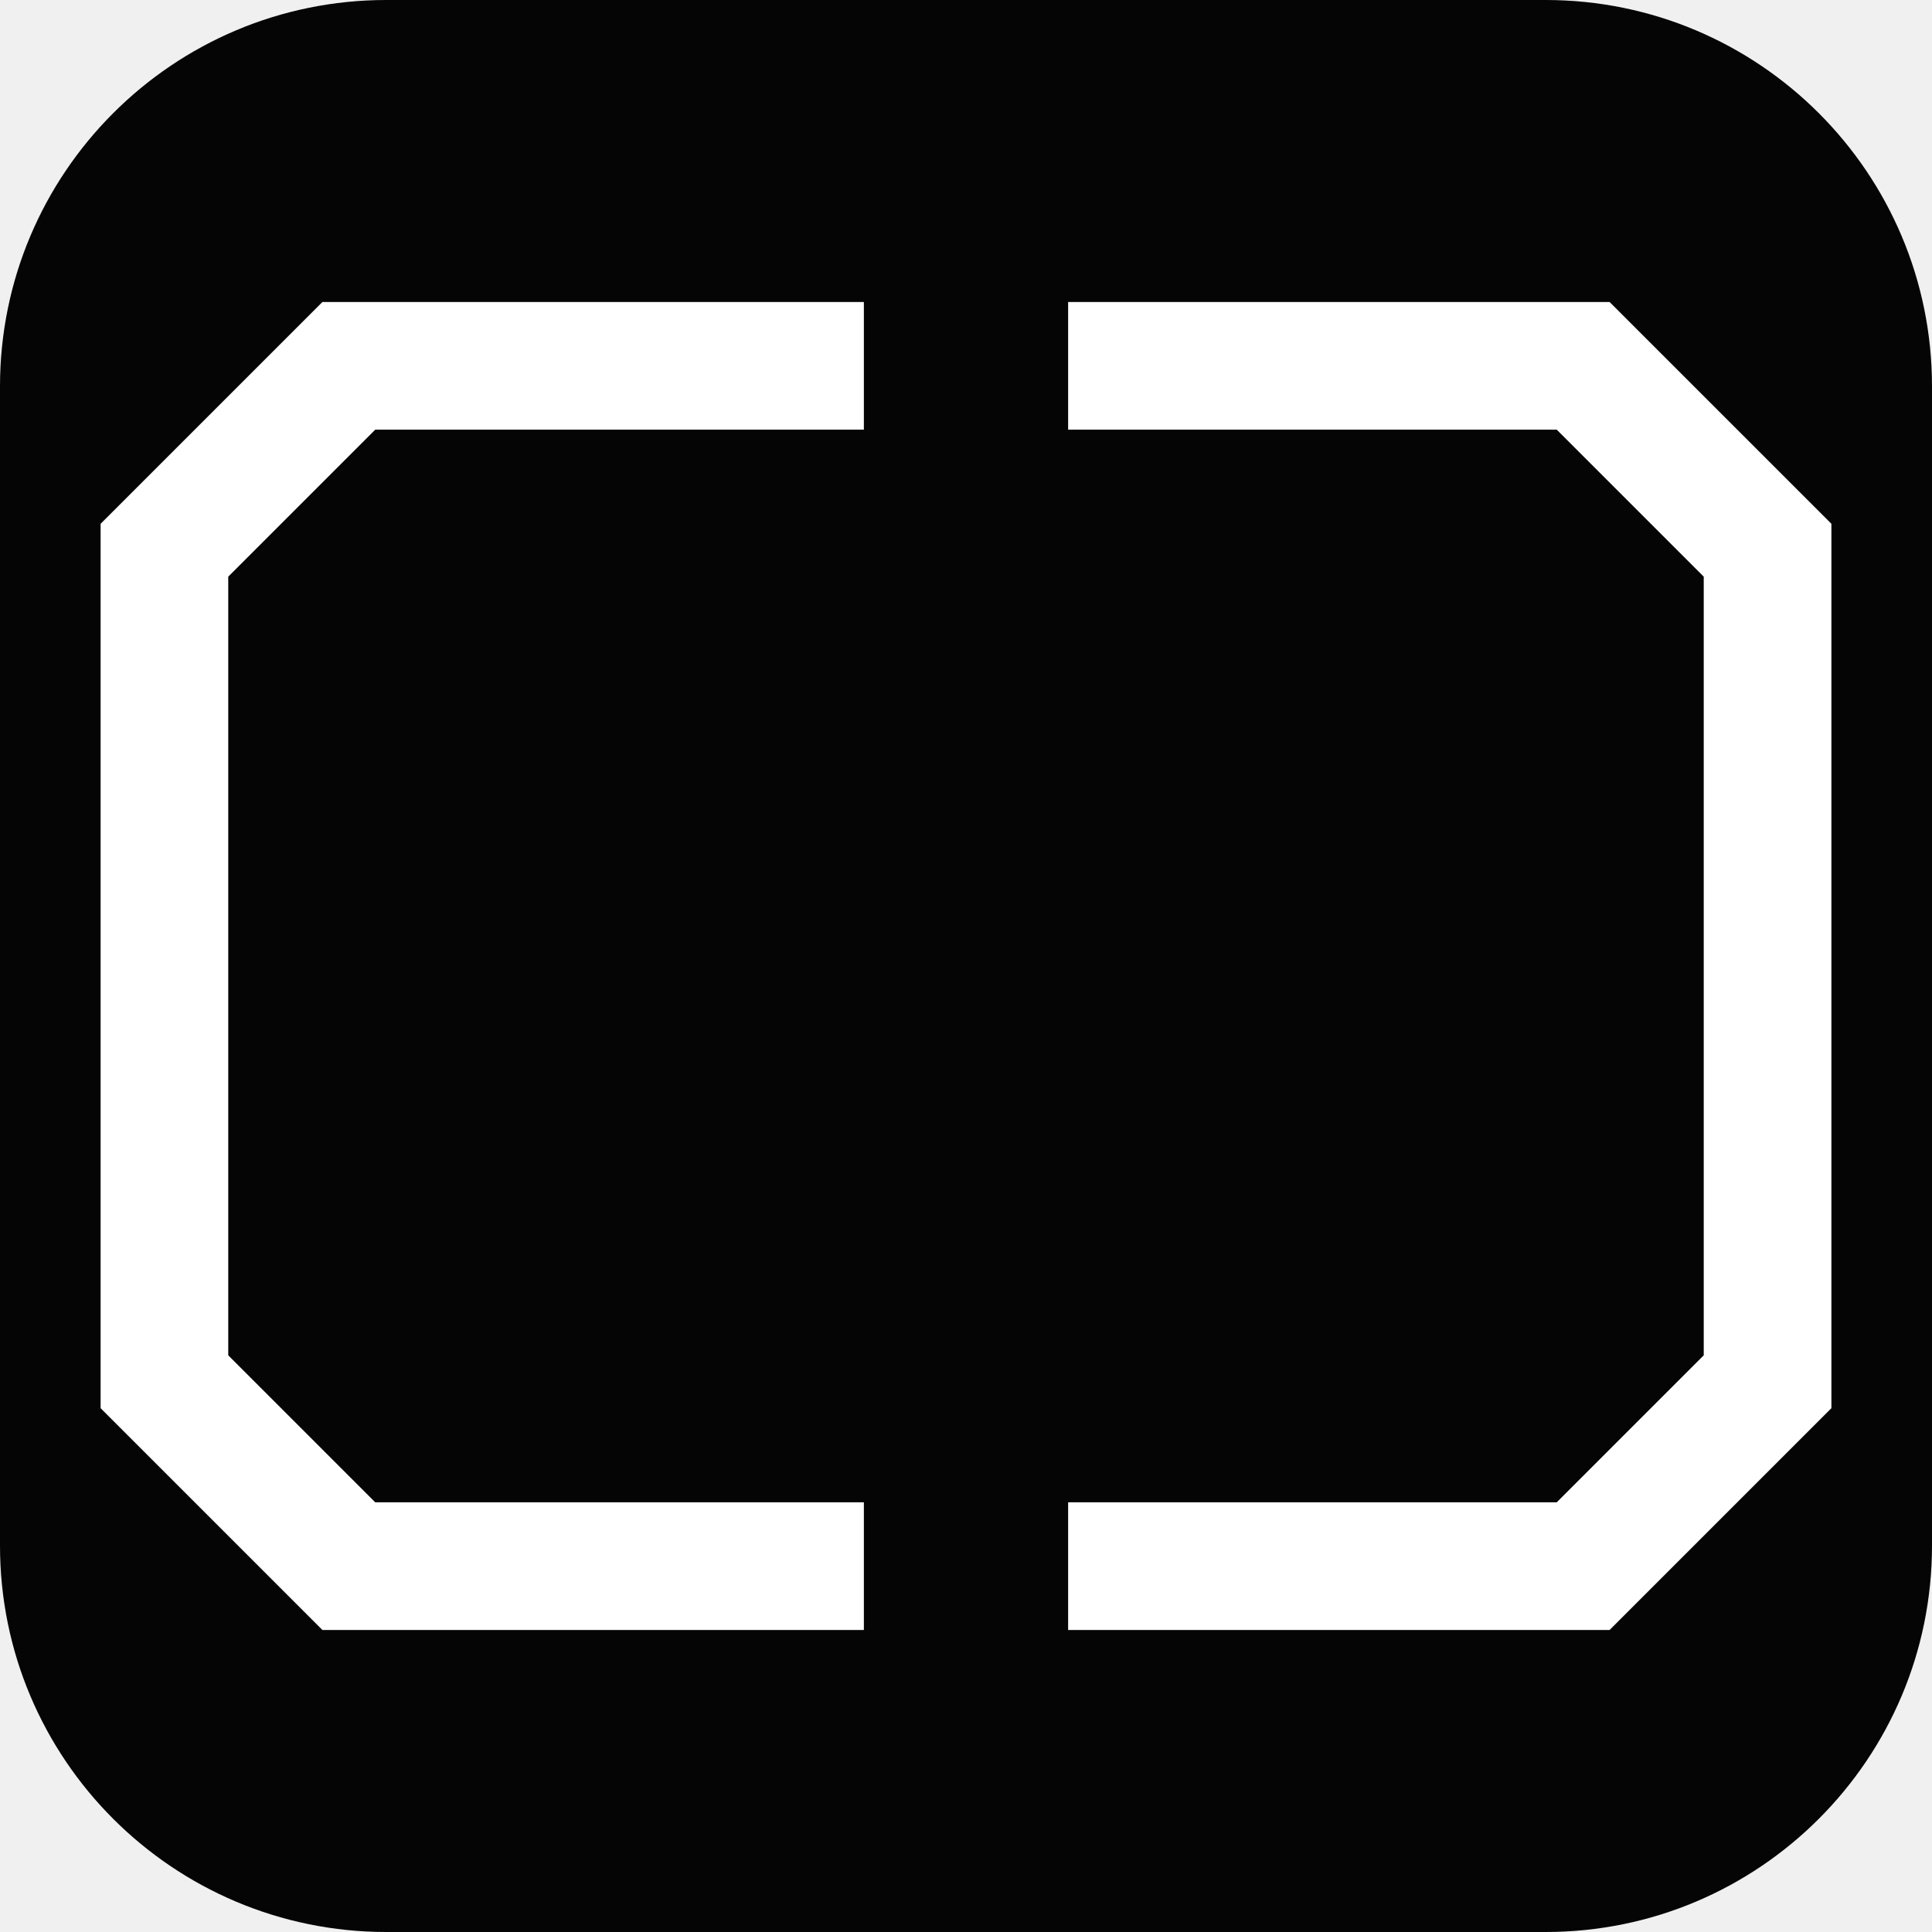
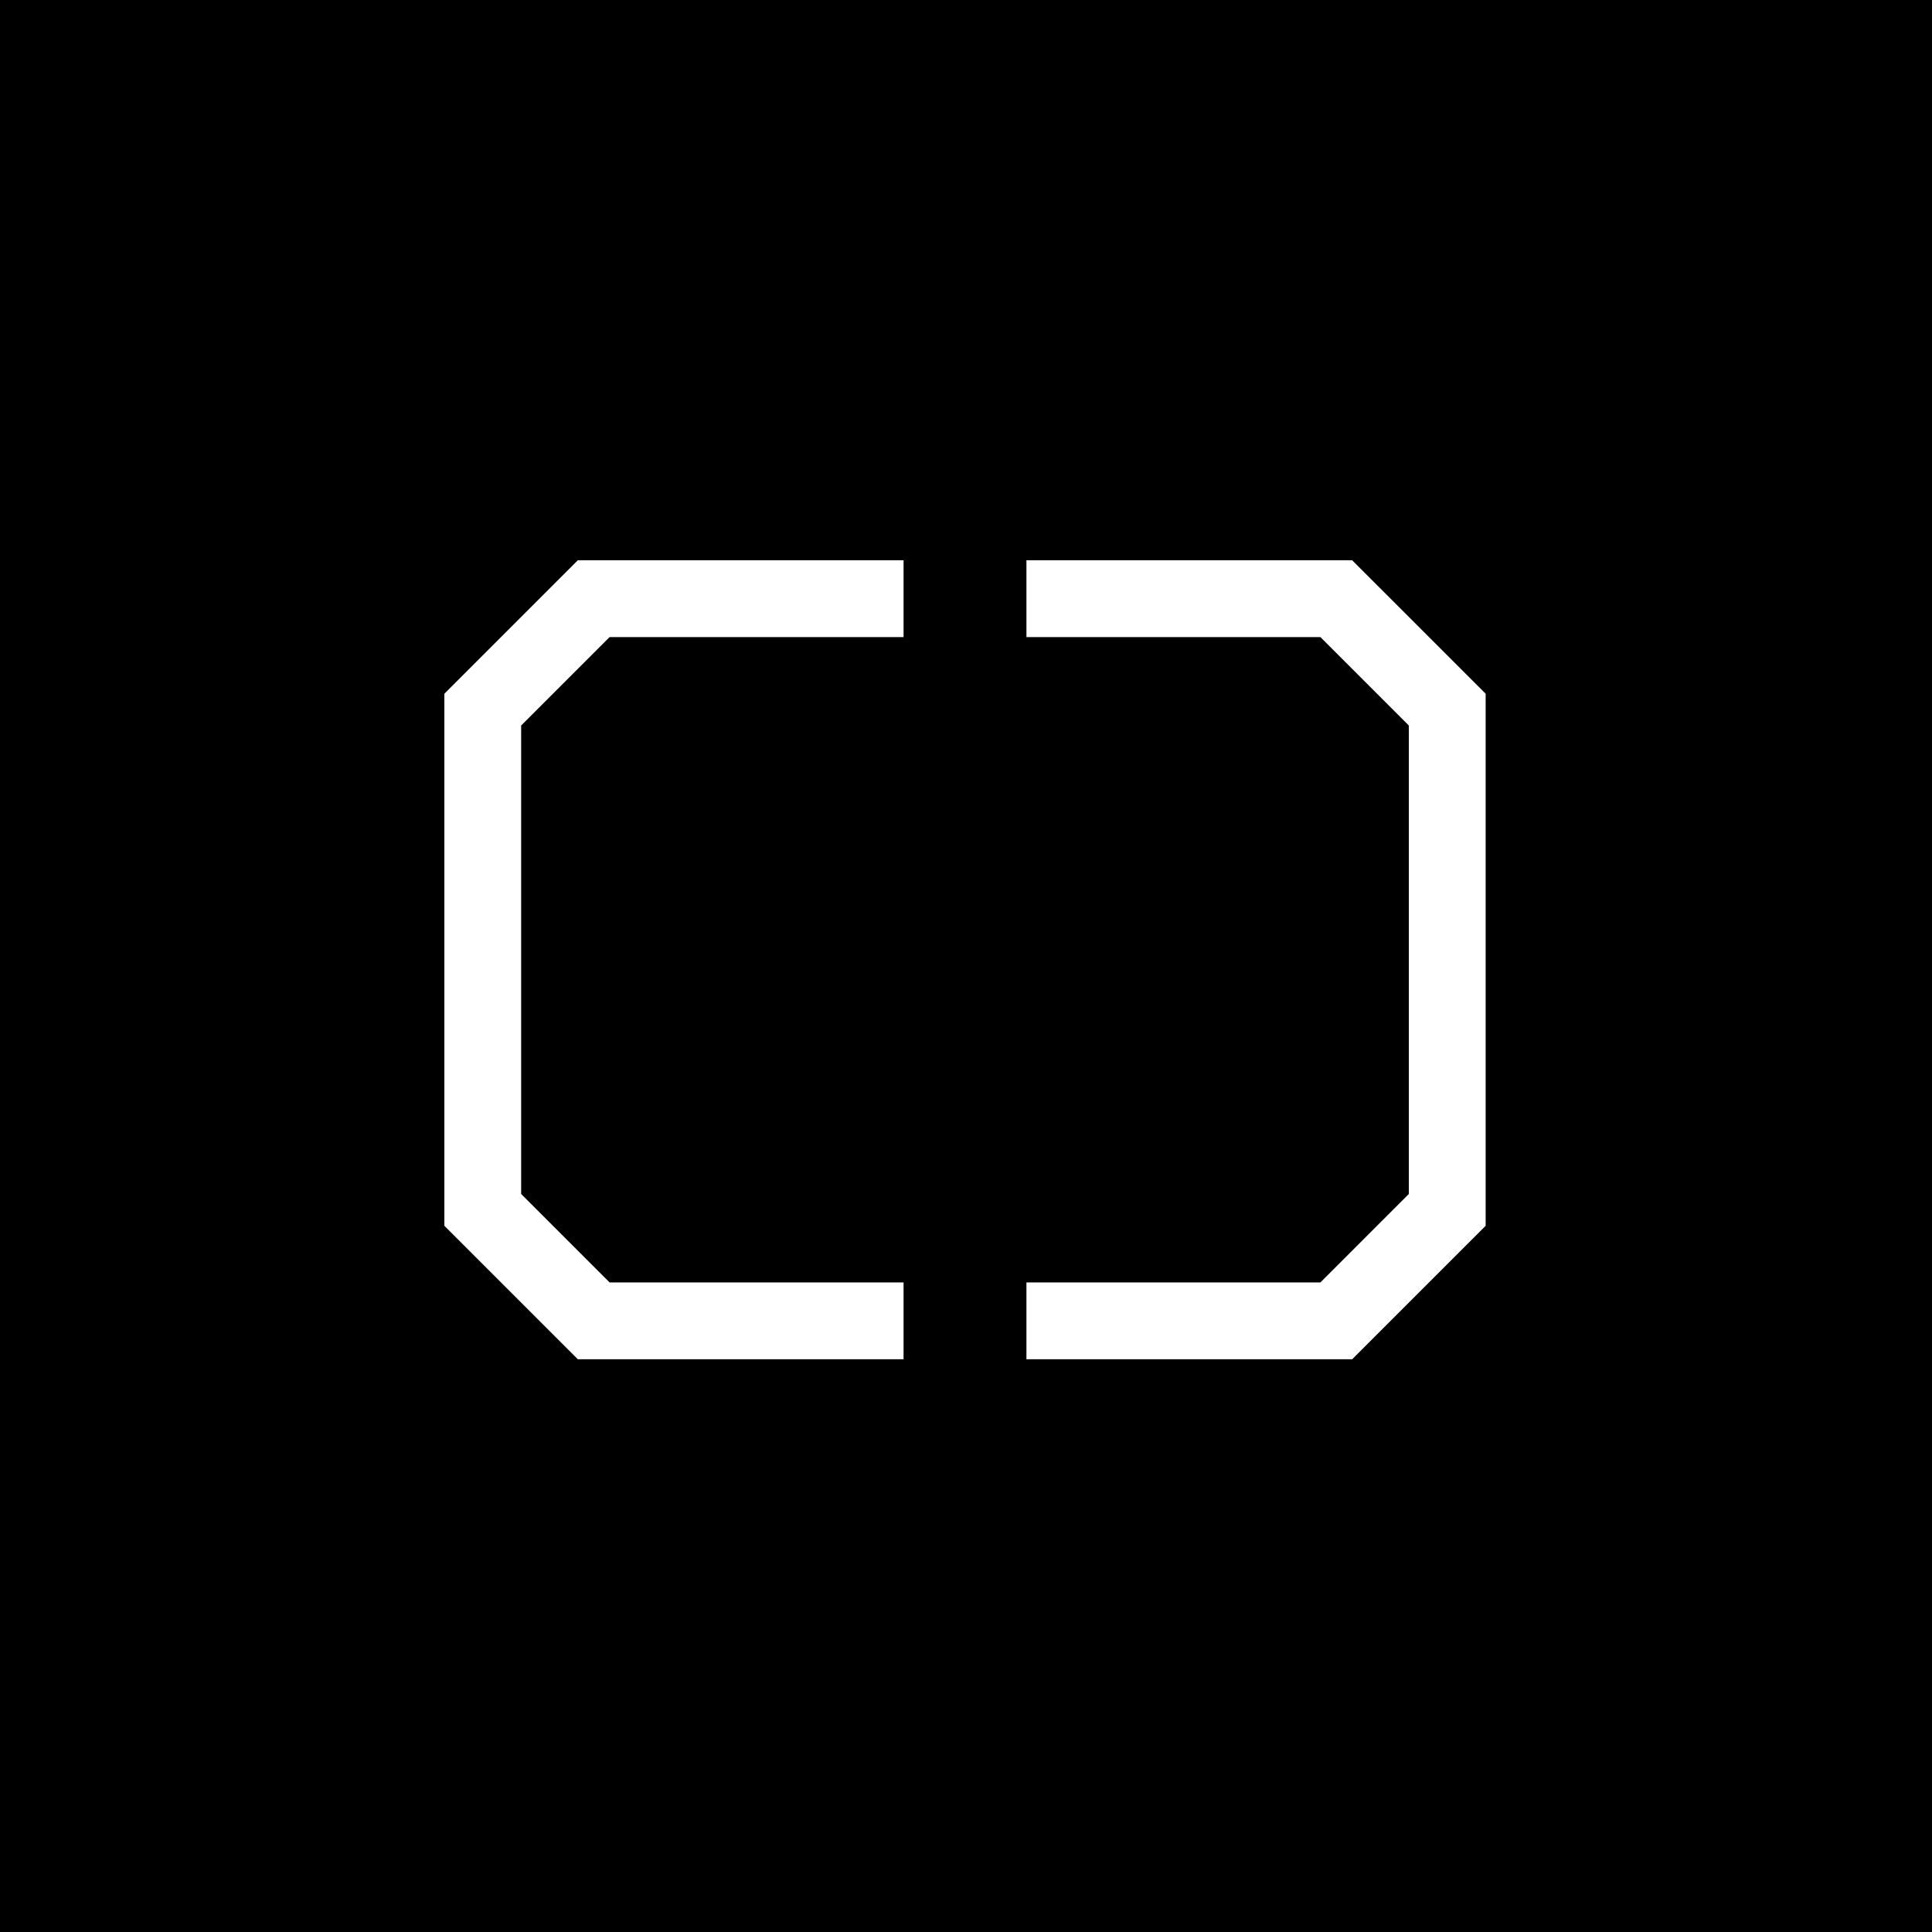
<svg xmlns="http://www.w3.org/2000/svg" width="100" height="100" viewBox="0 0 100 100" fill="none">
-   <rect width="100" height="100" rx="20" fill="#050505" />
-   <path d="M44.714 15.631V22.238H19.424L11.814 29.848V70.151L19.424 77.761H44.714V84.369H16.689L5.207 72.887V27.113L16.689 15.631H44.714Z" fill="white" />
-   <path d="M55.286 84.369V77.761H80.575L88.185 70.151L88.185 29.848L80.575 22.238L55.286 22.238V15.631L83.311 15.631L94.793 27.112V72.887L83.311 84.369H55.286Z" fill="white" />
+   <rect width="100" height="100" fill="black" />
+   <path d="M46.768 29V32.975H31.553L26.975 37.553V61.801L31.553 66.379H46.768V70.354H29.907L23 63.447V35.908L29.907 29H46.768Z" fill="white" />
+   <path d="M53.128 70.354V66.379H68.343L72.921 61.801L72.921 37.553L68.343 32.975L53.128 32.975V29L69.989 29L76.897 35.907V63.447L69.989 70.354H53.128Z" fill="white" />
</svg>
